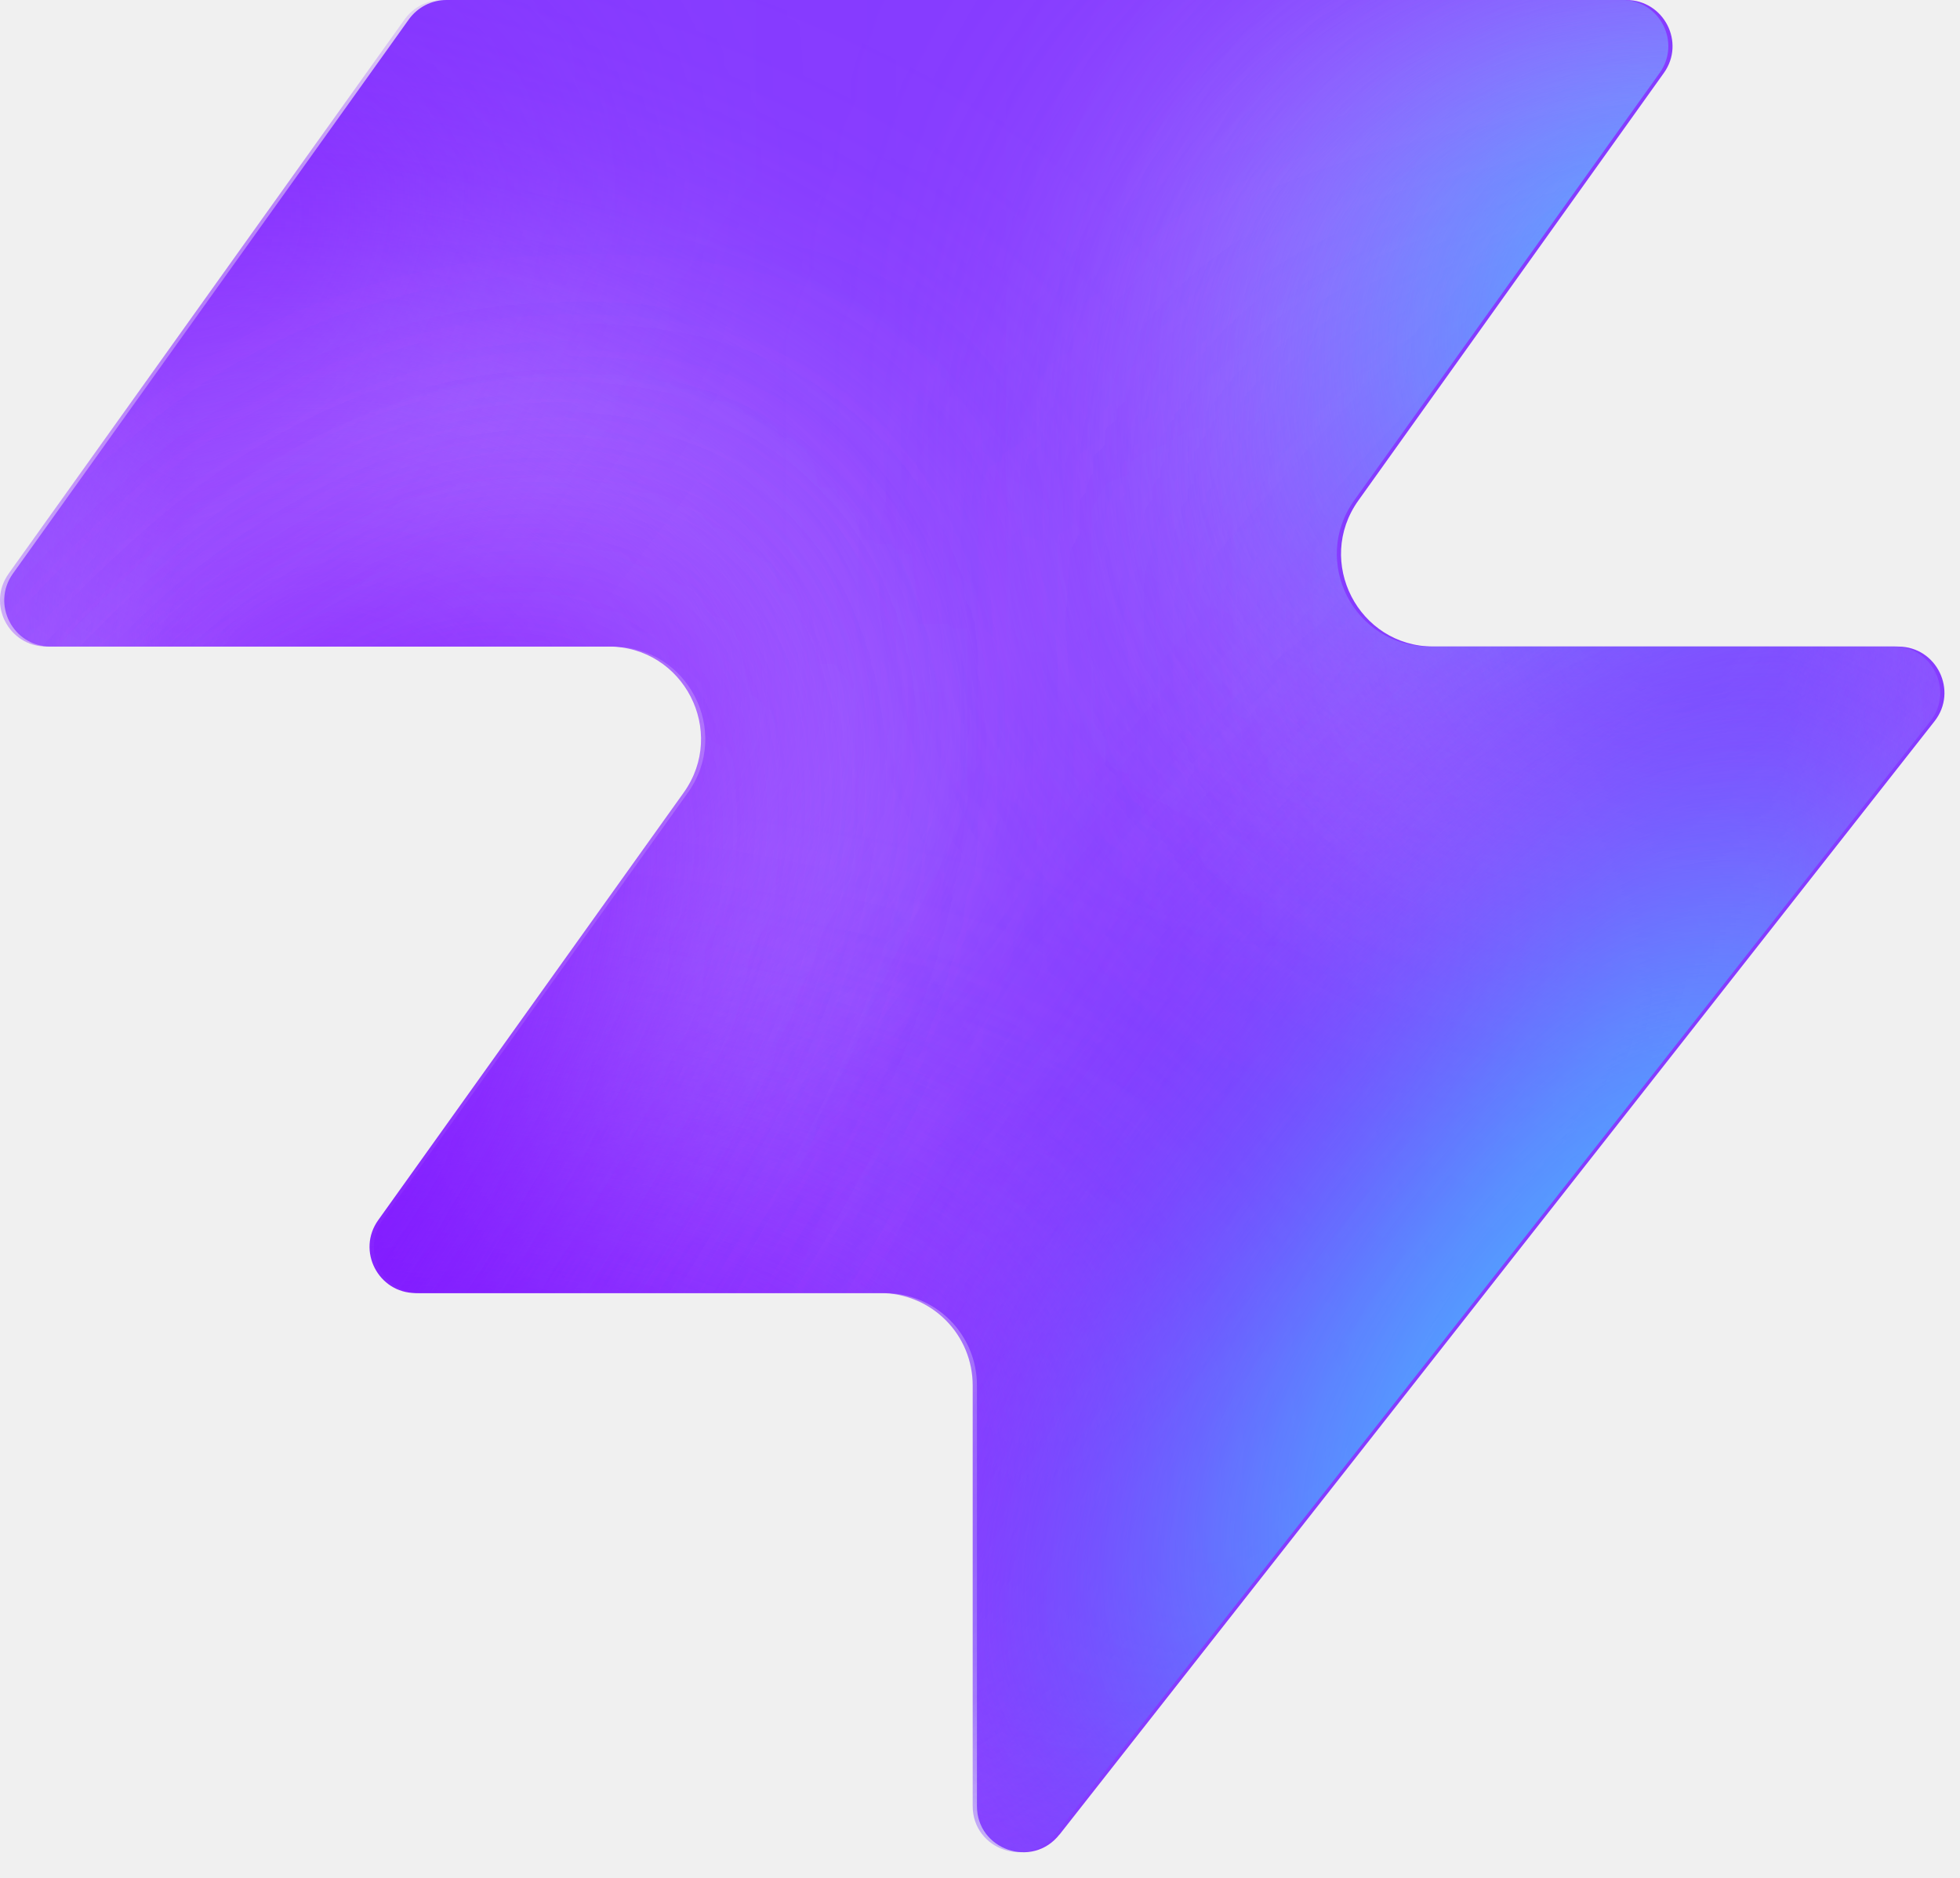
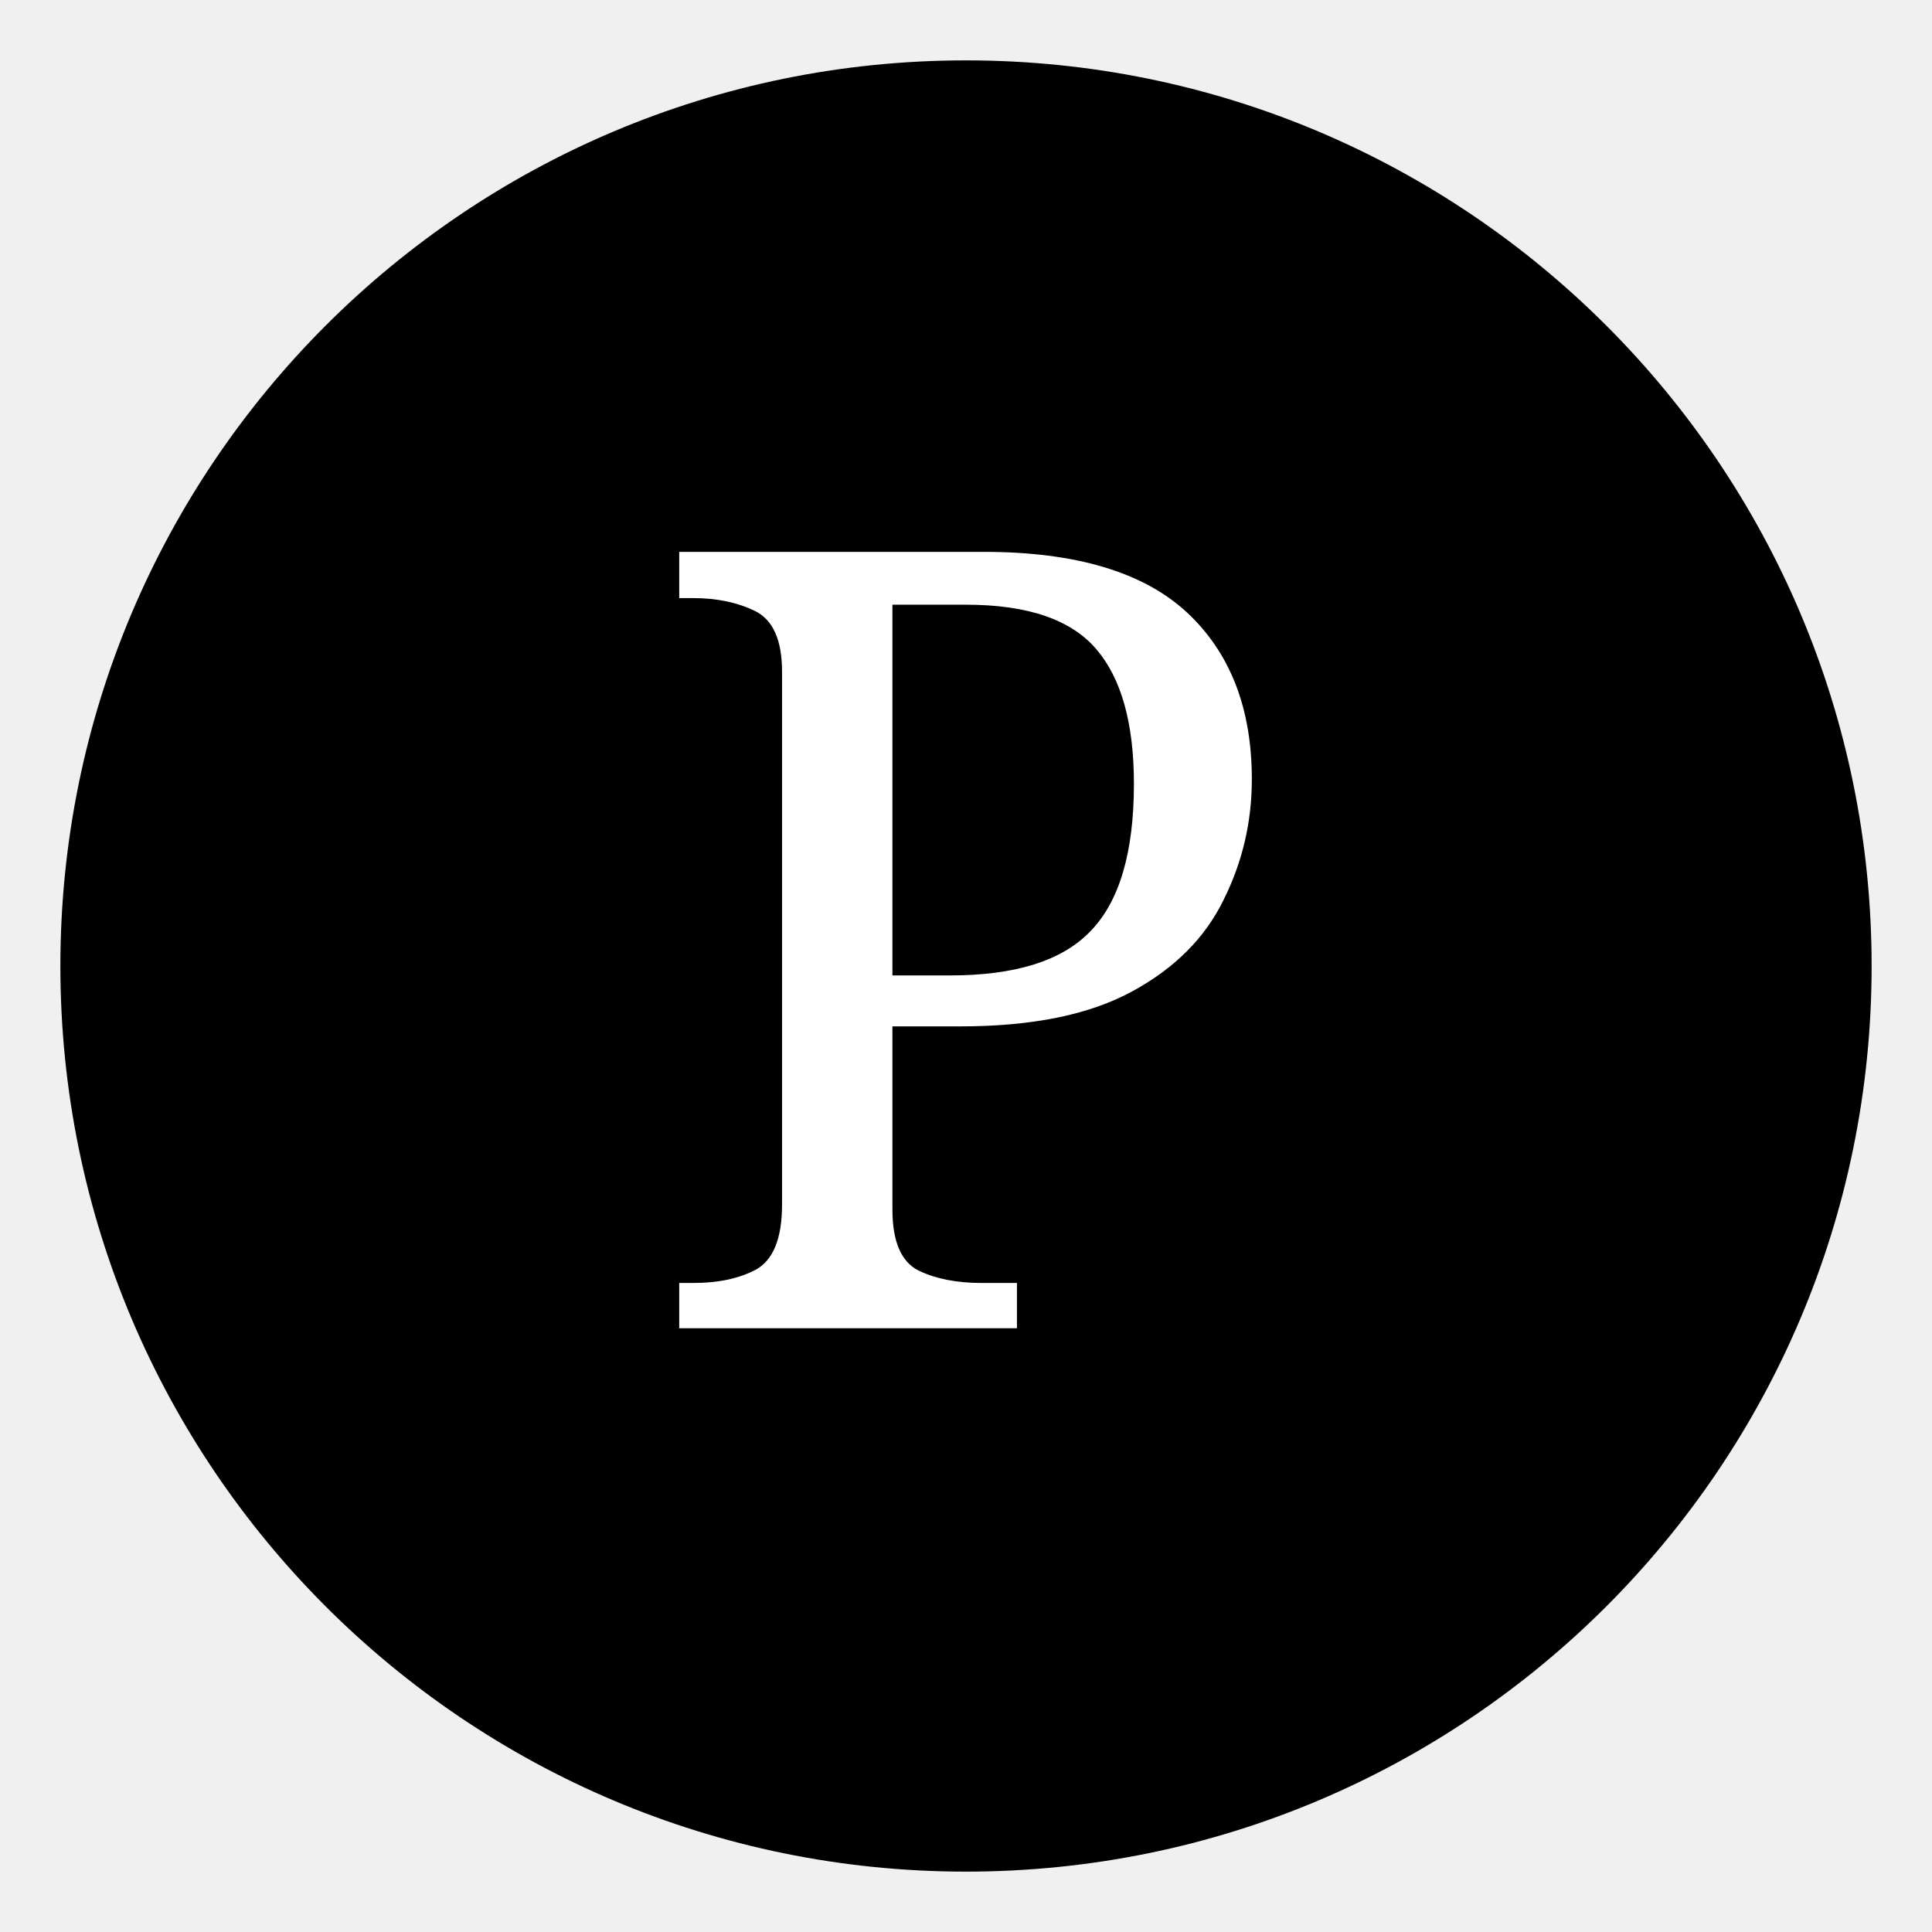
- <svg xmlns="http://www.w3.org/2000/svg" width="48" height="46" fill="none" viewBox="0 0 48 46">
-   <path fill="#863bff" d="M25.946 44.938c-.664.845-2.021.375-2.021-.698V33.937a2.26 2.26 0 0 0-2.262-2.262H10.287c-.92 0-1.456-1.04-.92-1.788l7.48-10.471c1.07-1.497 0-3.578-1.842-3.578H1.237c-.92 0-1.456-1.04-.92-1.788L10.013.474c.214-.297.556-.474.92-.474h28.894c.92 0 1.456 1.04.92 1.788l-7.48 10.471c-1.07 1.498 0 3.579 1.842 3.579h11.377c.943 0 1.473 1.088.89 1.83L25.947 44.94z" style="fill:#863bff;fill:color(display-p3 .525 .23 1);fill-opacity:1" />
-   <mask id="a" width="48" height="46" x="0" y="0" maskUnits="userSpaceOnUse" style="mask-type:alpha">
-     <path fill="#000" d="M25.842 44.938c-.664.844-2.021.375-2.021-.698V33.937a2.26 2.26 0 0 0-2.262-2.262H10.183c-.92 0-1.456-1.04-.92-1.788l7.48-10.471c1.07-1.498 0-3.579-1.842-3.579H1.133c-.92 0-1.456-1.04-.92-1.787L9.91.473c.214-.297.556-.474.92-.474h28.894c.92 0 1.456 1.04.92 1.788l-7.48 10.471c-1.07 1.498 0 3.578 1.842 3.578h11.377c.943 0 1.473 1.088.89 1.832L25.843 44.94z" style="fill:#000;fill-opacity:1" />
-   </mask>
-   <g mask="url(#a)">
-     <g filter="url(#b)">
-       <ellipse cx="5.508" cy="14.704" fill="#ede6ff" rx="5.508" ry="14.704" style="fill:#ede6ff;fill:color(display-p3 .927 .903 1);fill-opacity:1" transform="matrix(.00324 1 1 -.00324 -4.47 31.516)" />
-     </g>
-     <g filter="url(#c)">
-       <ellipse cx="10.399" cy="29.851" fill="#ede6ff" rx="10.399" ry="29.851" style="fill:#ede6ff;fill:color(display-p3 .927 .903 1);fill-opacity:1" transform="matrix(.00324 1 1 -.00324 -39.328 7.883)" />
-     </g>
-     <g filter="url(#d)">
-       <ellipse cx="5.508" cy="30.487" fill="#7e14ff" rx="5.508" ry="30.487" style="fill:#7e14ff;fill:color(display-p3 .492 .077 1);fill-opacity:1" transform="rotate(89.814 -25.913 -14.639)scale(1 -1)" />
-     </g>
-     <g filter="url(#e)">
-       <ellipse cx="5.508" cy="30.599" fill="#7e14ff" rx="5.508" ry="30.599" style="fill:#7e14ff;fill:color(display-p3 .492 .077 1);fill-opacity:1" transform="rotate(89.814 -32.644 -3.334)scale(1 -1)" />
-     </g>
-     <g filter="url(#f)">
-       <ellipse cx="5.508" cy="30.599" fill="#7e14ff" rx="5.508" ry="30.599" style="fill:#7e14ff;fill:color(display-p3 .492 .077 1);fill-opacity:1" transform="matrix(.00324 1 1 -.00324 -34.34 30.47)" />
-     </g>
-     <g filter="url(#g)">
-       <ellipse cx="14.072" cy="22.078" fill="#ede6ff" rx="14.072" ry="22.078" style="fill:#ede6ff;fill:color(display-p3 .927 .903 1);fill-opacity:1" transform="rotate(93.35 24.506 48.493)scale(-1 1)" />
-     </g>
-     <g filter="url(#h)">
-       <ellipse cx="3.47" cy="21.501" fill="#7e14ff" rx="3.47" ry="21.501" style="fill:#7e14ff;fill:color(display-p3 .492 .077 1);fill-opacity:1" transform="rotate(89.009 28.708 47.59)scale(-1 1)" />
-     </g>
-     <g filter="url(#i)">
-       <ellipse cx="3.47" cy="21.501" fill="#7e14ff" rx="3.47" ry="21.501" style="fill:#7e14ff;fill:color(display-p3 .492 .077 1);fill-opacity:1" transform="rotate(89.009 28.708 47.59)scale(-1 1)" />
-     </g>
-     <g filter="url(#j)">
-       <ellipse cx=".387" cy="8.972" fill="#7e14ff" rx="4.407" ry="29.108" style="fill:#7e14ff;fill:color(display-p3 .492 .077 1);fill-opacity:1" transform="rotate(39.51 .387 8.972)" />
-     </g>
-     <g filter="url(#k)">
-       <ellipse cx="47.523" cy="-6.092" fill="#7e14ff" rx="4.407" ry="29.108" style="fill:#7e14ff;fill:color(display-p3 .492 .077 1);fill-opacity:1" transform="rotate(37.892 47.523 -6.092)" />
-     </g>
-     <g filter="url(#l)">
-       <ellipse cx="41.412" cy="6.333" fill="#47bfff" rx="5.971" ry="9.665" style="fill:#47bfff;fill:color(display-p3 .28 .748 1);fill-opacity:1" transform="rotate(37.892 41.412 6.333)" />
-     </g>
-     <g filter="url(#m)">
-       <ellipse cx="-1.879" cy="38.332" fill="#7e14ff" rx="4.407" ry="29.108" style="fill:#7e14ff;fill:color(display-p3 .492 .077 1);fill-opacity:1" transform="rotate(37.892 -1.88 38.332)" />
-     </g>
-     <g filter="url(#n)">
-       <ellipse cx="-1.879" cy="38.332" fill="#7e14ff" rx="4.407" ry="29.108" style="fill:#7e14ff;fill:color(display-p3 .492 .077 1);fill-opacity:1" transform="rotate(37.892 -1.88 38.332)" />
-     </g>
-     <g filter="url(#o)">
-       <ellipse cx="35.651" cy="29.907" fill="#7e14ff" rx="4.407" ry="29.108" style="fill:#7e14ff;fill:color(display-p3 .492 .077 1);fill-opacity:1" transform="rotate(37.892 35.651 29.907)" />
-     </g>
-     <g filter="url(#p)">
-       <ellipse cx="38.418" cy="32.4" fill="#47bfff" rx="5.971" ry="15.297" style="fill:#47bfff;fill:color(display-p3 .28 .748 1);fill-opacity:1" transform="rotate(37.892 38.418 32.4)" />
-     </g>
-   </g>
-   <defs>
-     <filter id="b" width="60.045" height="41.654" x="-19.77" y="16.149" color-interpolation-filters="sRGB" filterUnits="userSpaceOnUse">
-       <feFlood flood-opacity="0" result="BackgroundImageFix" />
-       <feBlend in="SourceGraphic" in2="BackgroundImageFix" result="shape" />
-       <feGaussianBlur result="effect1_foregroundBlur_2002_17158" stdDeviation="7.659" />
-     </filter>
-     <filter id="c" width="90.34" height="51.437" x="-54.613" y="-7.533" color-interpolation-filters="sRGB" filterUnits="userSpaceOnUse">
-       <feFlood flood-opacity="0" result="BackgroundImageFix" />
-       <feBlend in="SourceGraphic" in2="BackgroundImageFix" result="shape" />
-       <feGaussianBlur result="effect1_foregroundBlur_2002_17158" stdDeviation="7.659" />
-     </filter>
-     <filter id="d" width="79.355" height="29.4" x="-49.64" y="2.03" color-interpolation-filters="sRGB" filterUnits="userSpaceOnUse">
-       <feFlood flood-opacity="0" result="BackgroundImageFix" />
-       <feBlend in="SourceGraphic" in2="BackgroundImageFix" result="shape" />
-       <feGaussianBlur result="effect1_foregroundBlur_2002_17158" stdDeviation="4.596" />
-     </filter>
-     <filter id="e" width="79.579" height="29.4" x="-45.045" y="20.029" color-interpolation-filters="sRGB" filterUnits="userSpaceOnUse">
-       <feFlood flood-opacity="0" result="BackgroundImageFix" />
-       <feBlend in="SourceGraphic" in2="BackgroundImageFix" result="shape" />
-       <feGaussianBlur result="effect1_foregroundBlur_2002_17158" stdDeviation="4.596" />
-     </filter>
-     <filter id="f" width="79.579" height="29.4" x="-43.513" y="21.178" color-interpolation-filters="sRGB" filterUnits="userSpaceOnUse">
-       <feFlood flood-opacity="0" result="BackgroundImageFix" />
-       <feBlend in="SourceGraphic" in2="BackgroundImageFix" result="shape" />
-       <feGaussianBlur result="effect1_foregroundBlur_2002_17158" stdDeviation="4.596" />
-     </filter>
-     <filter id="g" width="74.749" height="58.852" x="15.756" y="-17.901" color-interpolation-filters="sRGB" filterUnits="userSpaceOnUse">
-       <feFlood flood-opacity="0" result="BackgroundImageFix" />
-       <feBlend in="SourceGraphic" in2="BackgroundImageFix" result="shape" />
-       <feGaussianBlur result="effect1_foregroundBlur_2002_17158" stdDeviation="7.659" />
-     </filter>
-     <filter id="h" width="61.377" height="25.362" x="23.548" y="2.284" color-interpolation-filters="sRGB" filterUnits="userSpaceOnUse">
-       <feFlood flood-opacity="0" result="BackgroundImageFix" />
-       <feBlend in="SourceGraphic" in2="BackgroundImageFix" result="shape" />
-       <feGaussianBlur result="effect1_foregroundBlur_2002_17158" stdDeviation="4.596" />
-     </filter>
-     <filter id="i" width="61.377" height="25.362" x="23.548" y="2.284" color-interpolation-filters="sRGB" filterUnits="userSpaceOnUse">
-       <feFlood flood-opacity="0" result="BackgroundImageFix" />
-       <feBlend in="SourceGraphic" in2="BackgroundImageFix" result="shape" />
-       <feGaussianBlur result="effect1_foregroundBlur_2002_17158" stdDeviation="4.596" />
-     </filter>
-     <filter id="j" width="56.045" height="63.649" x="-27.636" y="-22.853" color-interpolation-filters="sRGB" filterUnits="userSpaceOnUse">
-       <feFlood flood-opacity="0" result="BackgroundImageFix" />
-       <feBlend in="SourceGraphic" in2="BackgroundImageFix" result="shape" />
-       <feGaussianBlur result="effect1_foregroundBlur_2002_17158" stdDeviation="4.596" />
-     </filter>
-     <filter id="k" width="54.814" height="64.646" x="20.116" y="-38.415" color-interpolation-filters="sRGB" filterUnits="userSpaceOnUse">
-       <feFlood flood-opacity="0" result="BackgroundImageFix" />
-       <feBlend in="SourceGraphic" in2="BackgroundImageFix" result="shape" />
-       <feGaussianBlur result="effect1_foregroundBlur_2002_17158" stdDeviation="4.596" />
-     </filter>
-     <filter id="l" width="33.541" height="35.313" x="24.641" y="-11.323" color-interpolation-filters="sRGB" filterUnits="userSpaceOnUse">
-       <feFlood flood-opacity="0" result="BackgroundImageFix" />
-       <feBlend in="SourceGraphic" in2="BackgroundImageFix" result="shape" />
-       <feGaussianBlur result="effect1_foregroundBlur_2002_17158" stdDeviation="4.596" />
-     </filter>
-     <filter id="m" width="54.814" height="64.646" x="-29.286" y="6.009" color-interpolation-filters="sRGB" filterUnits="userSpaceOnUse">
-       <feFlood flood-opacity="0" result="BackgroundImageFix" />
-       <feBlend in="SourceGraphic" in2="BackgroundImageFix" result="shape" />
-       <feGaussianBlur result="effect1_foregroundBlur_2002_17158" stdDeviation="4.596" />
-     </filter>
-     <filter id="n" width="54.814" height="64.646" x="-29.286" y="6.009" color-interpolation-filters="sRGB" filterUnits="userSpaceOnUse">
-       <feFlood flood-opacity="0" result="BackgroundImageFix" />
-       <feBlend in="SourceGraphic" in2="BackgroundImageFix" result="shape" />
-       <feGaussianBlur result="effect1_foregroundBlur_2002_17158" stdDeviation="4.596" />
-     </filter>
-     <filter id="o" width="54.814" height="64.646" x="8.244" y="-2.416" color-interpolation-filters="sRGB" filterUnits="userSpaceOnUse">
-       <feFlood flood-opacity="0" result="BackgroundImageFix" />
-       <feBlend in="SourceGraphic" in2="BackgroundImageFix" result="shape" />
-       <feGaussianBlur result="effect1_foregroundBlur_2002_17158" stdDeviation="4.596" />
-     </filter>
-     <filter id="p" width="39.409" height="43.623" x="18.713" y="10.588" color-interpolation-filters="sRGB" filterUnits="userSpaceOnUse">
-       <feFlood flood-opacity="0" result="BackgroundImageFix" />
-       <feBlend in="SourceGraphic" in2="BackgroundImageFix" result="shape" />
-       <feGaussianBlur result="effect1_foregroundBlur_2002_17158" stdDeviation="4.596" />
-     </filter>
-   </defs>
+ <svg xmlns="http://www.w3.org/2000/svg" viewBox="0 0 32 32">
+   <circle cx="16" cy="16" r="15" fill="#000" />
+   <text x="16" y="22" font-family="Georgia, serif" font-size="18" text-anchor="middle" fill="#fff">P</text>
</svg>
